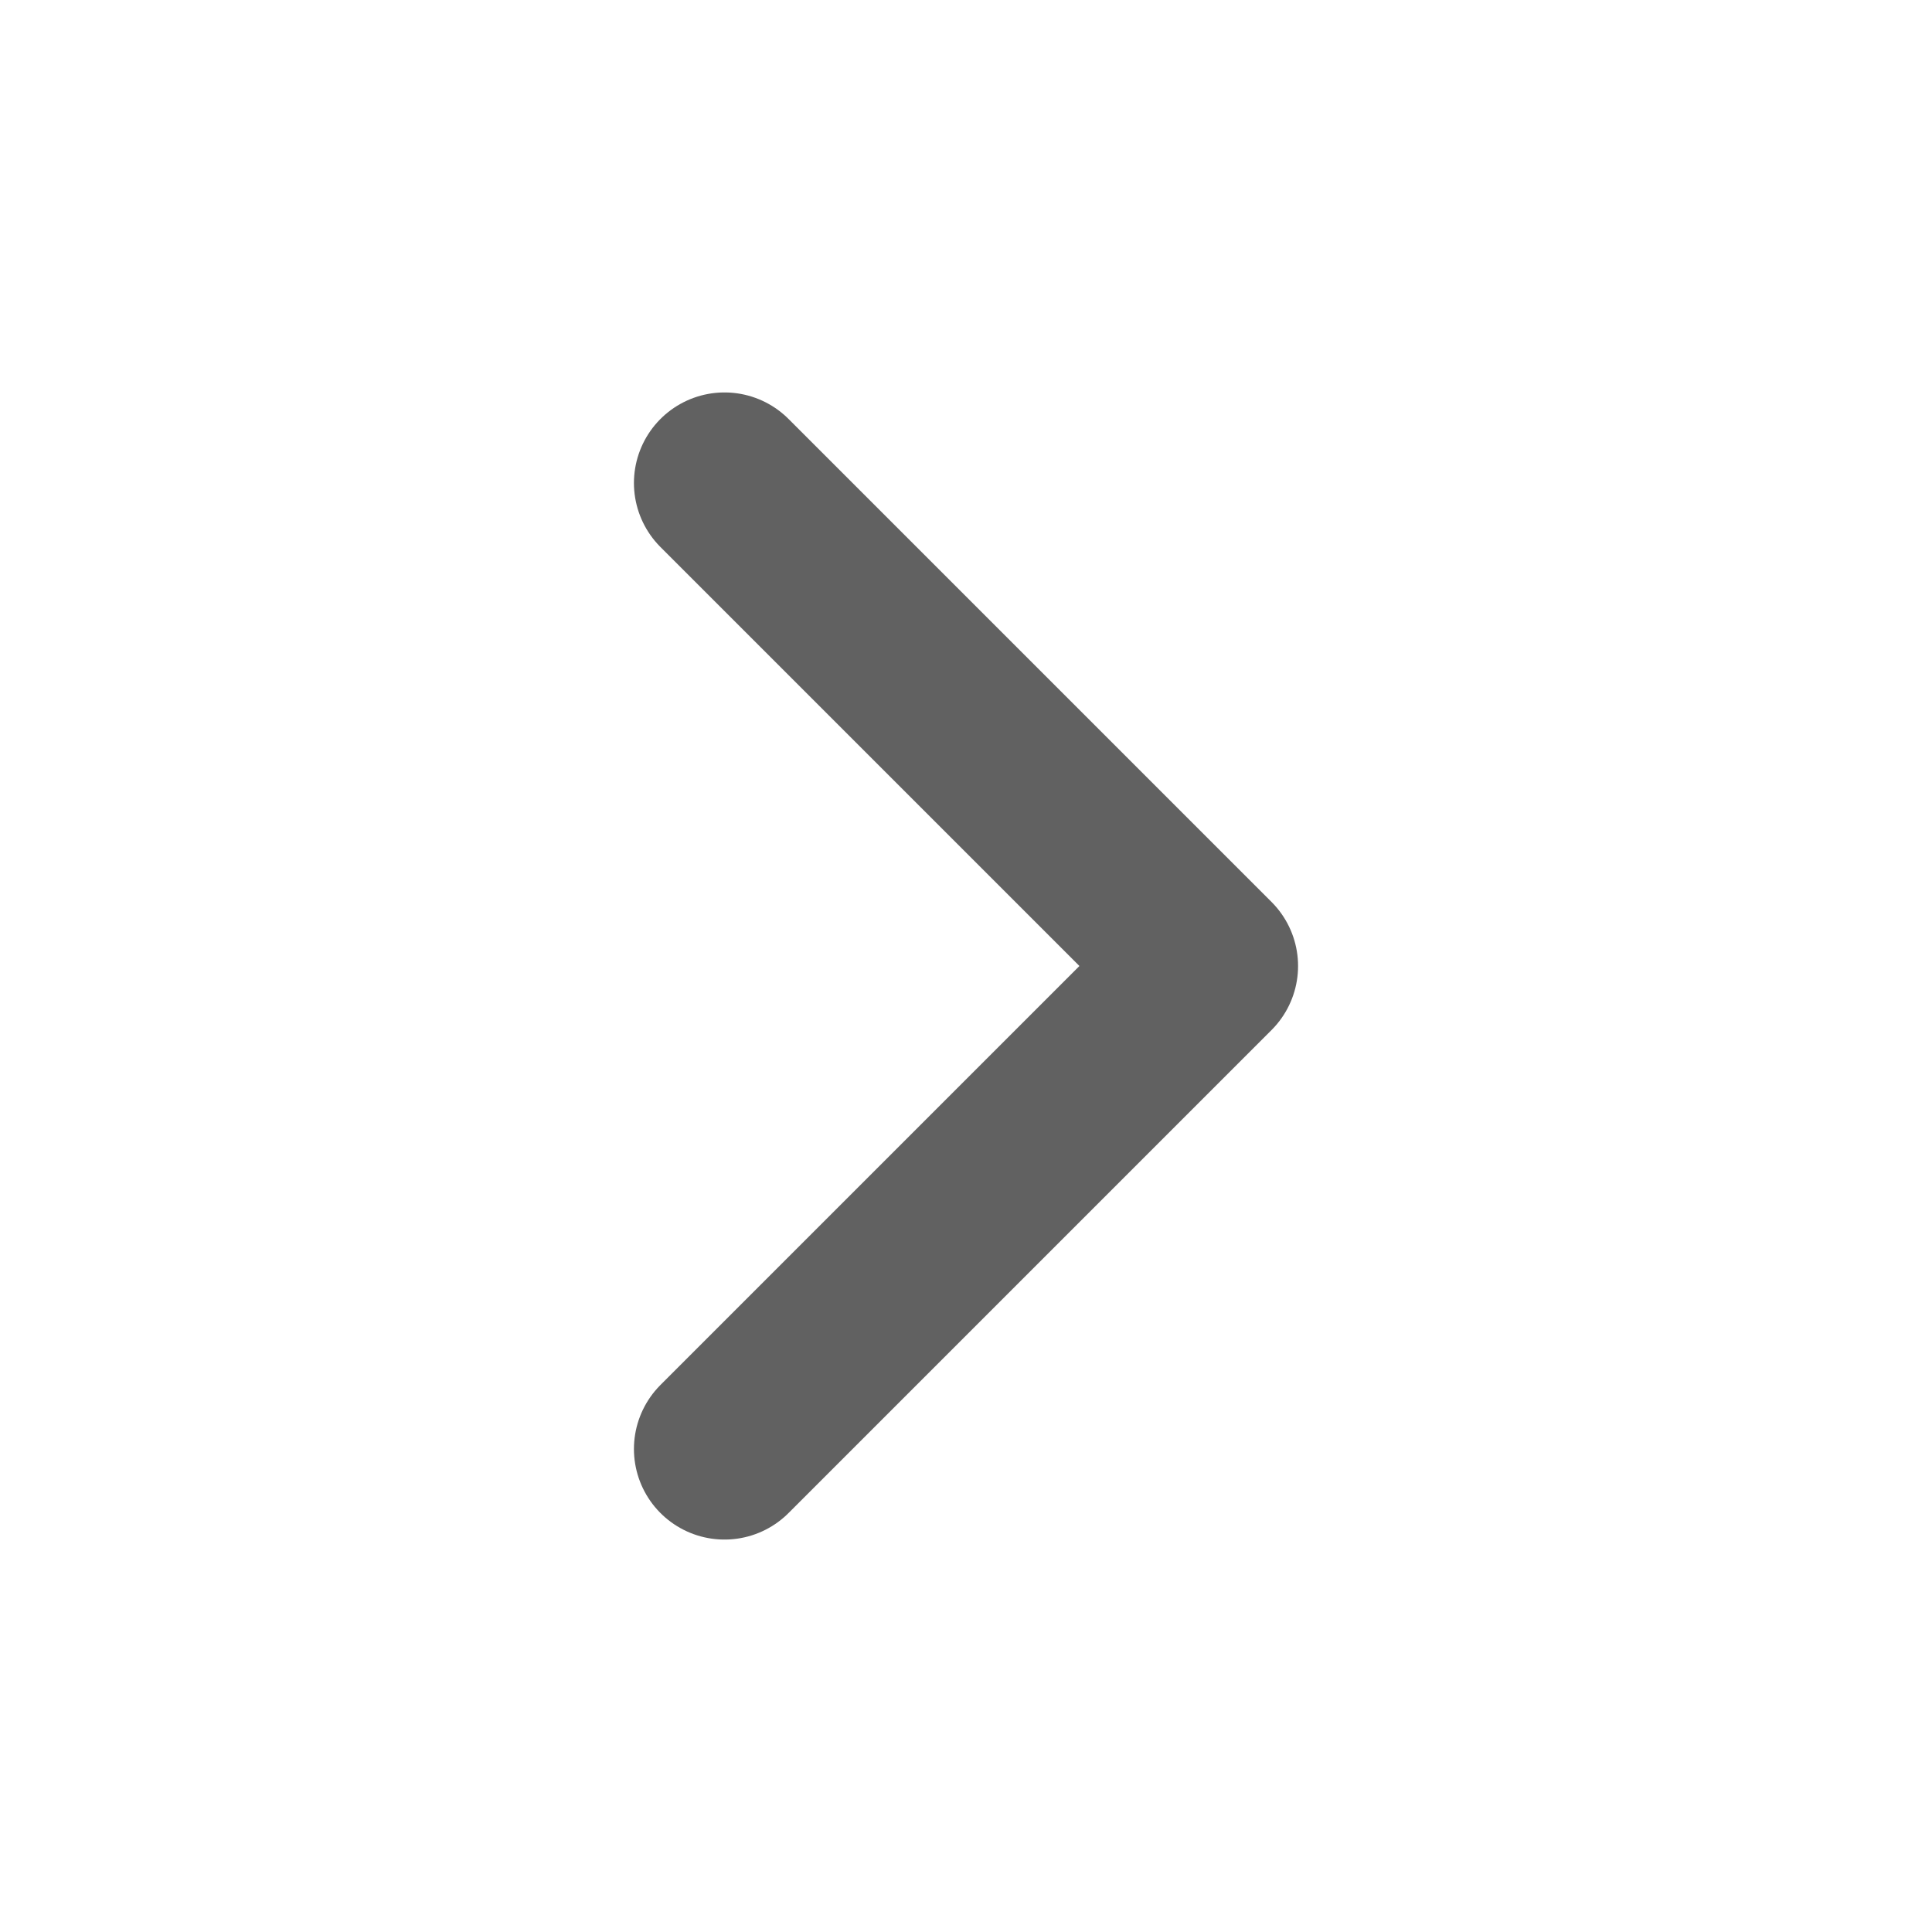
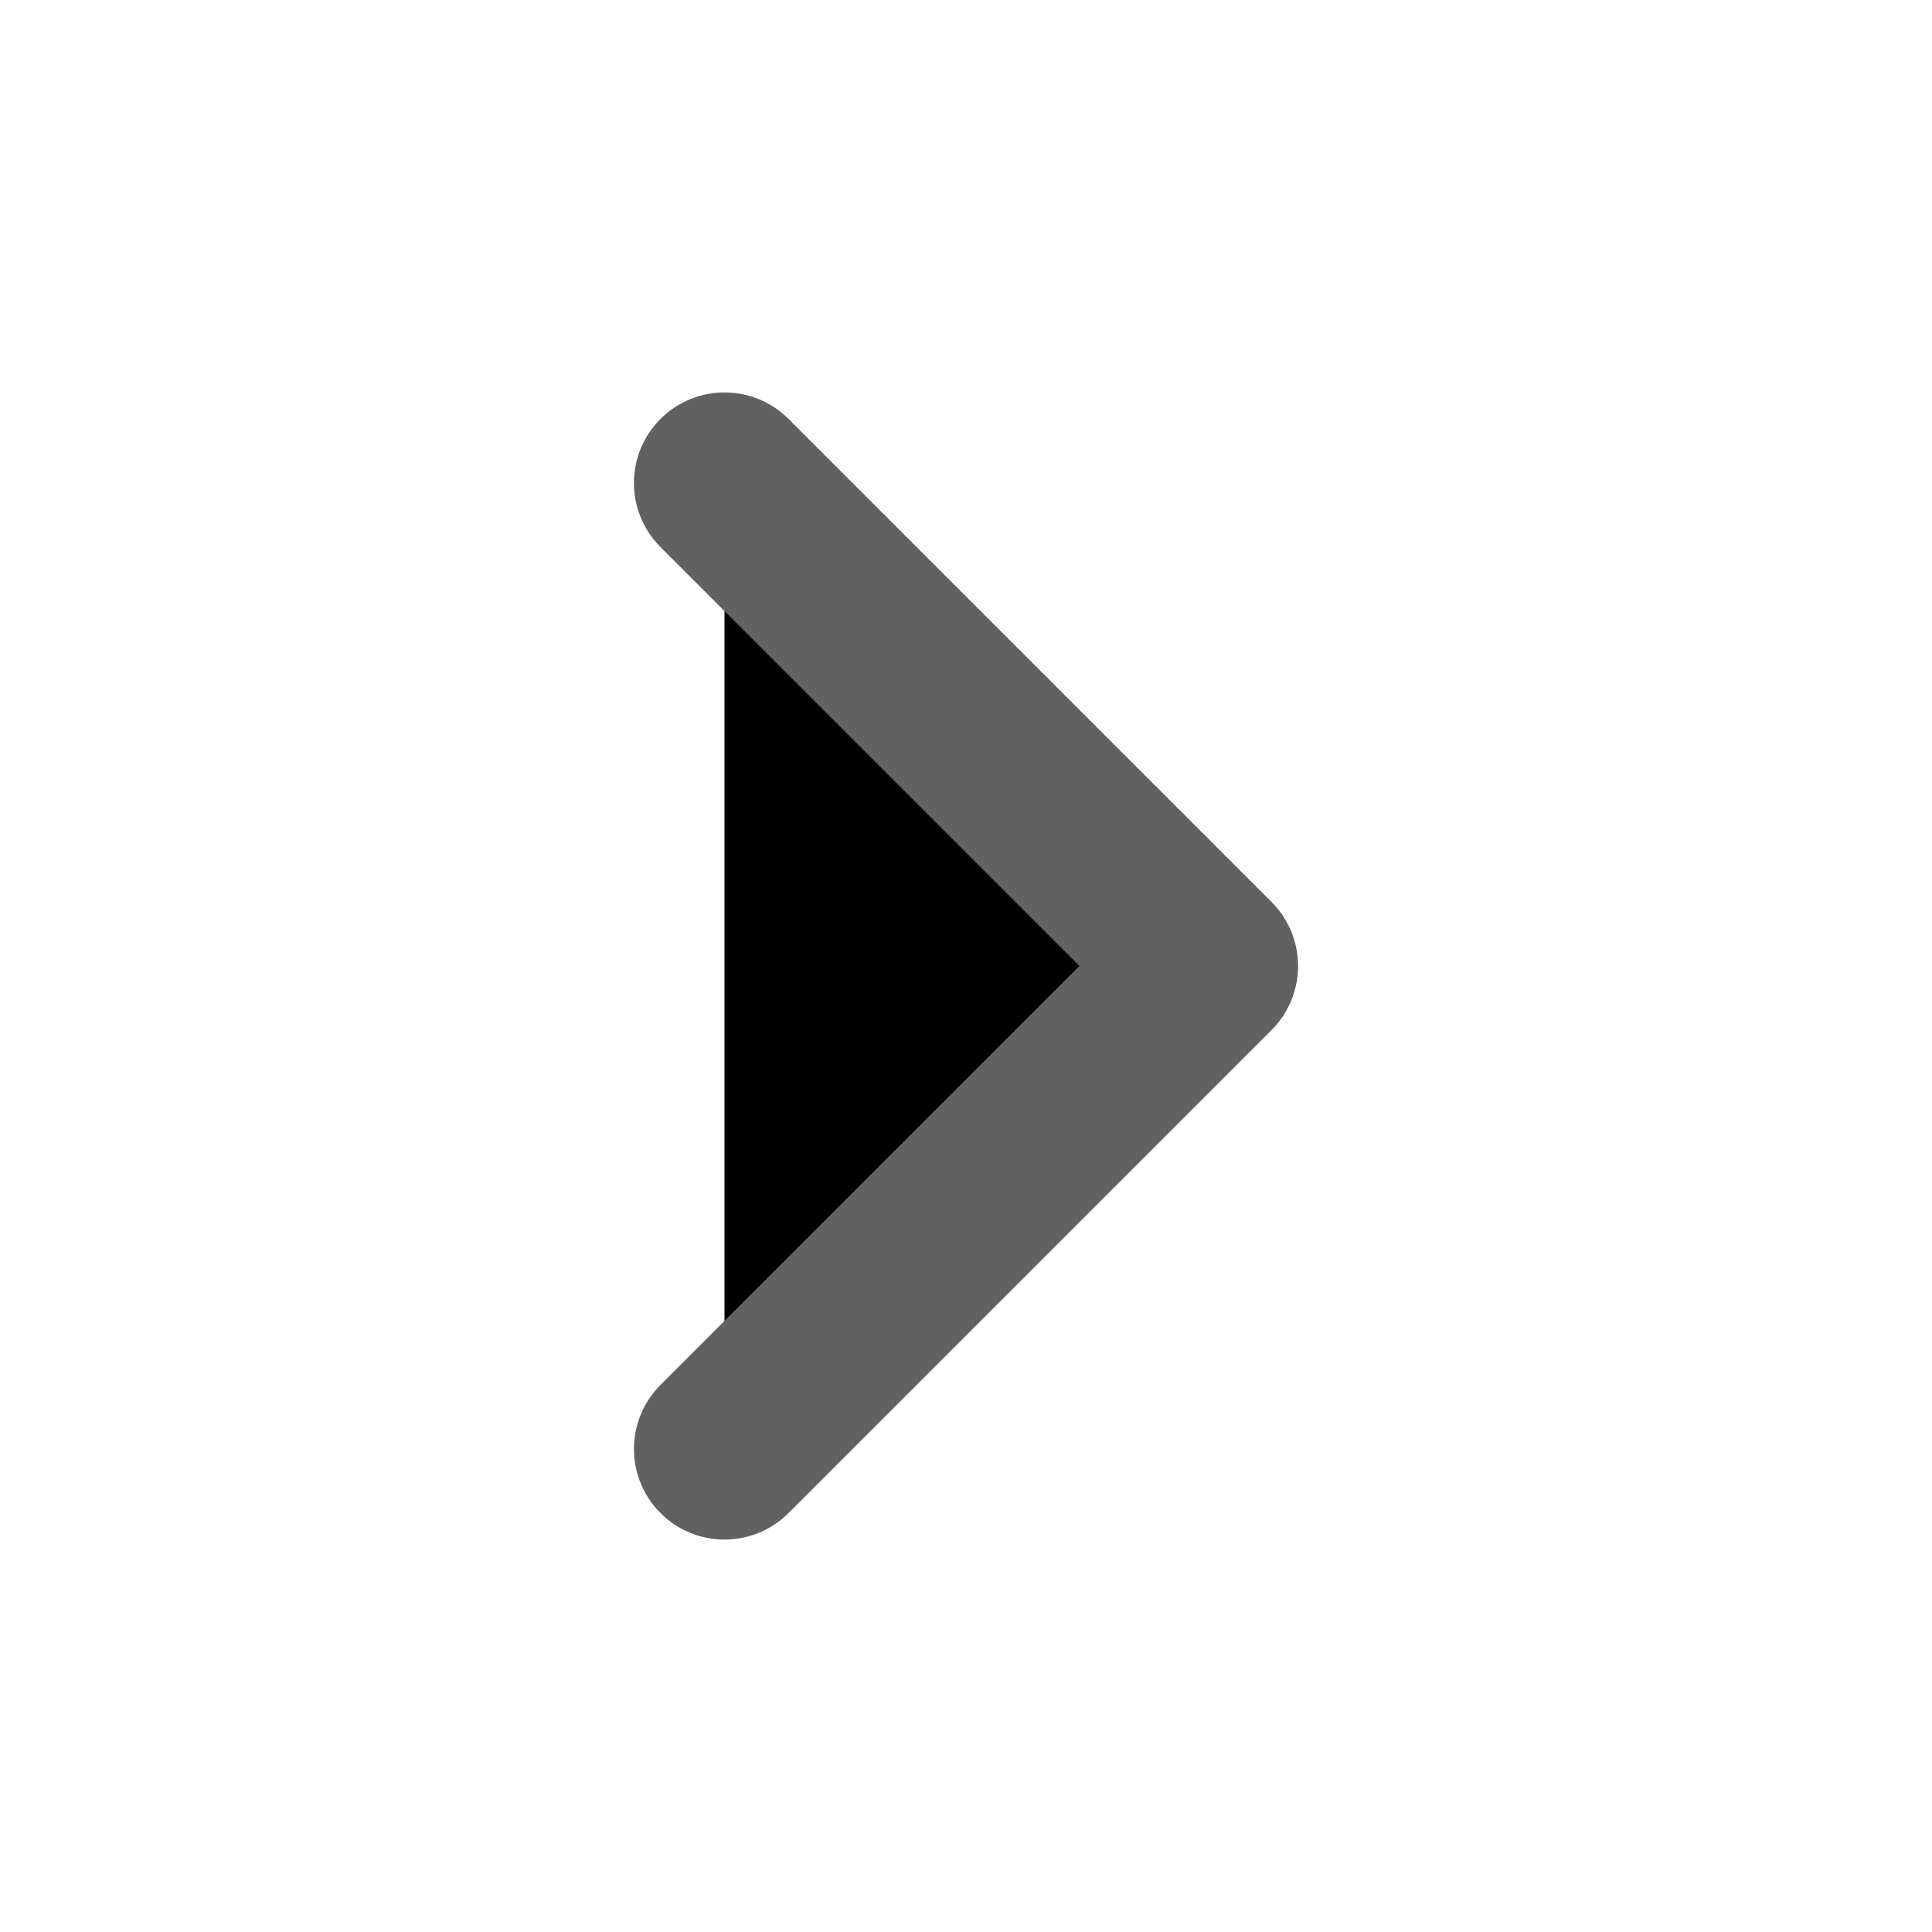
- <svg xmlns="http://www.w3.org/2000/svg" width="16" height="16" viewBox="0 0 16 16" fill="none">
+ <svg xmlns="http://www.w3.org/2000/svg" width="16" height="16" viewBox="0 0 16 16">
  <path d="M6 12L10 8L6 4" stroke="#616161" stroke-width="1.5" stroke-linecap="round" stroke-linejoin="round" />
</svg>
